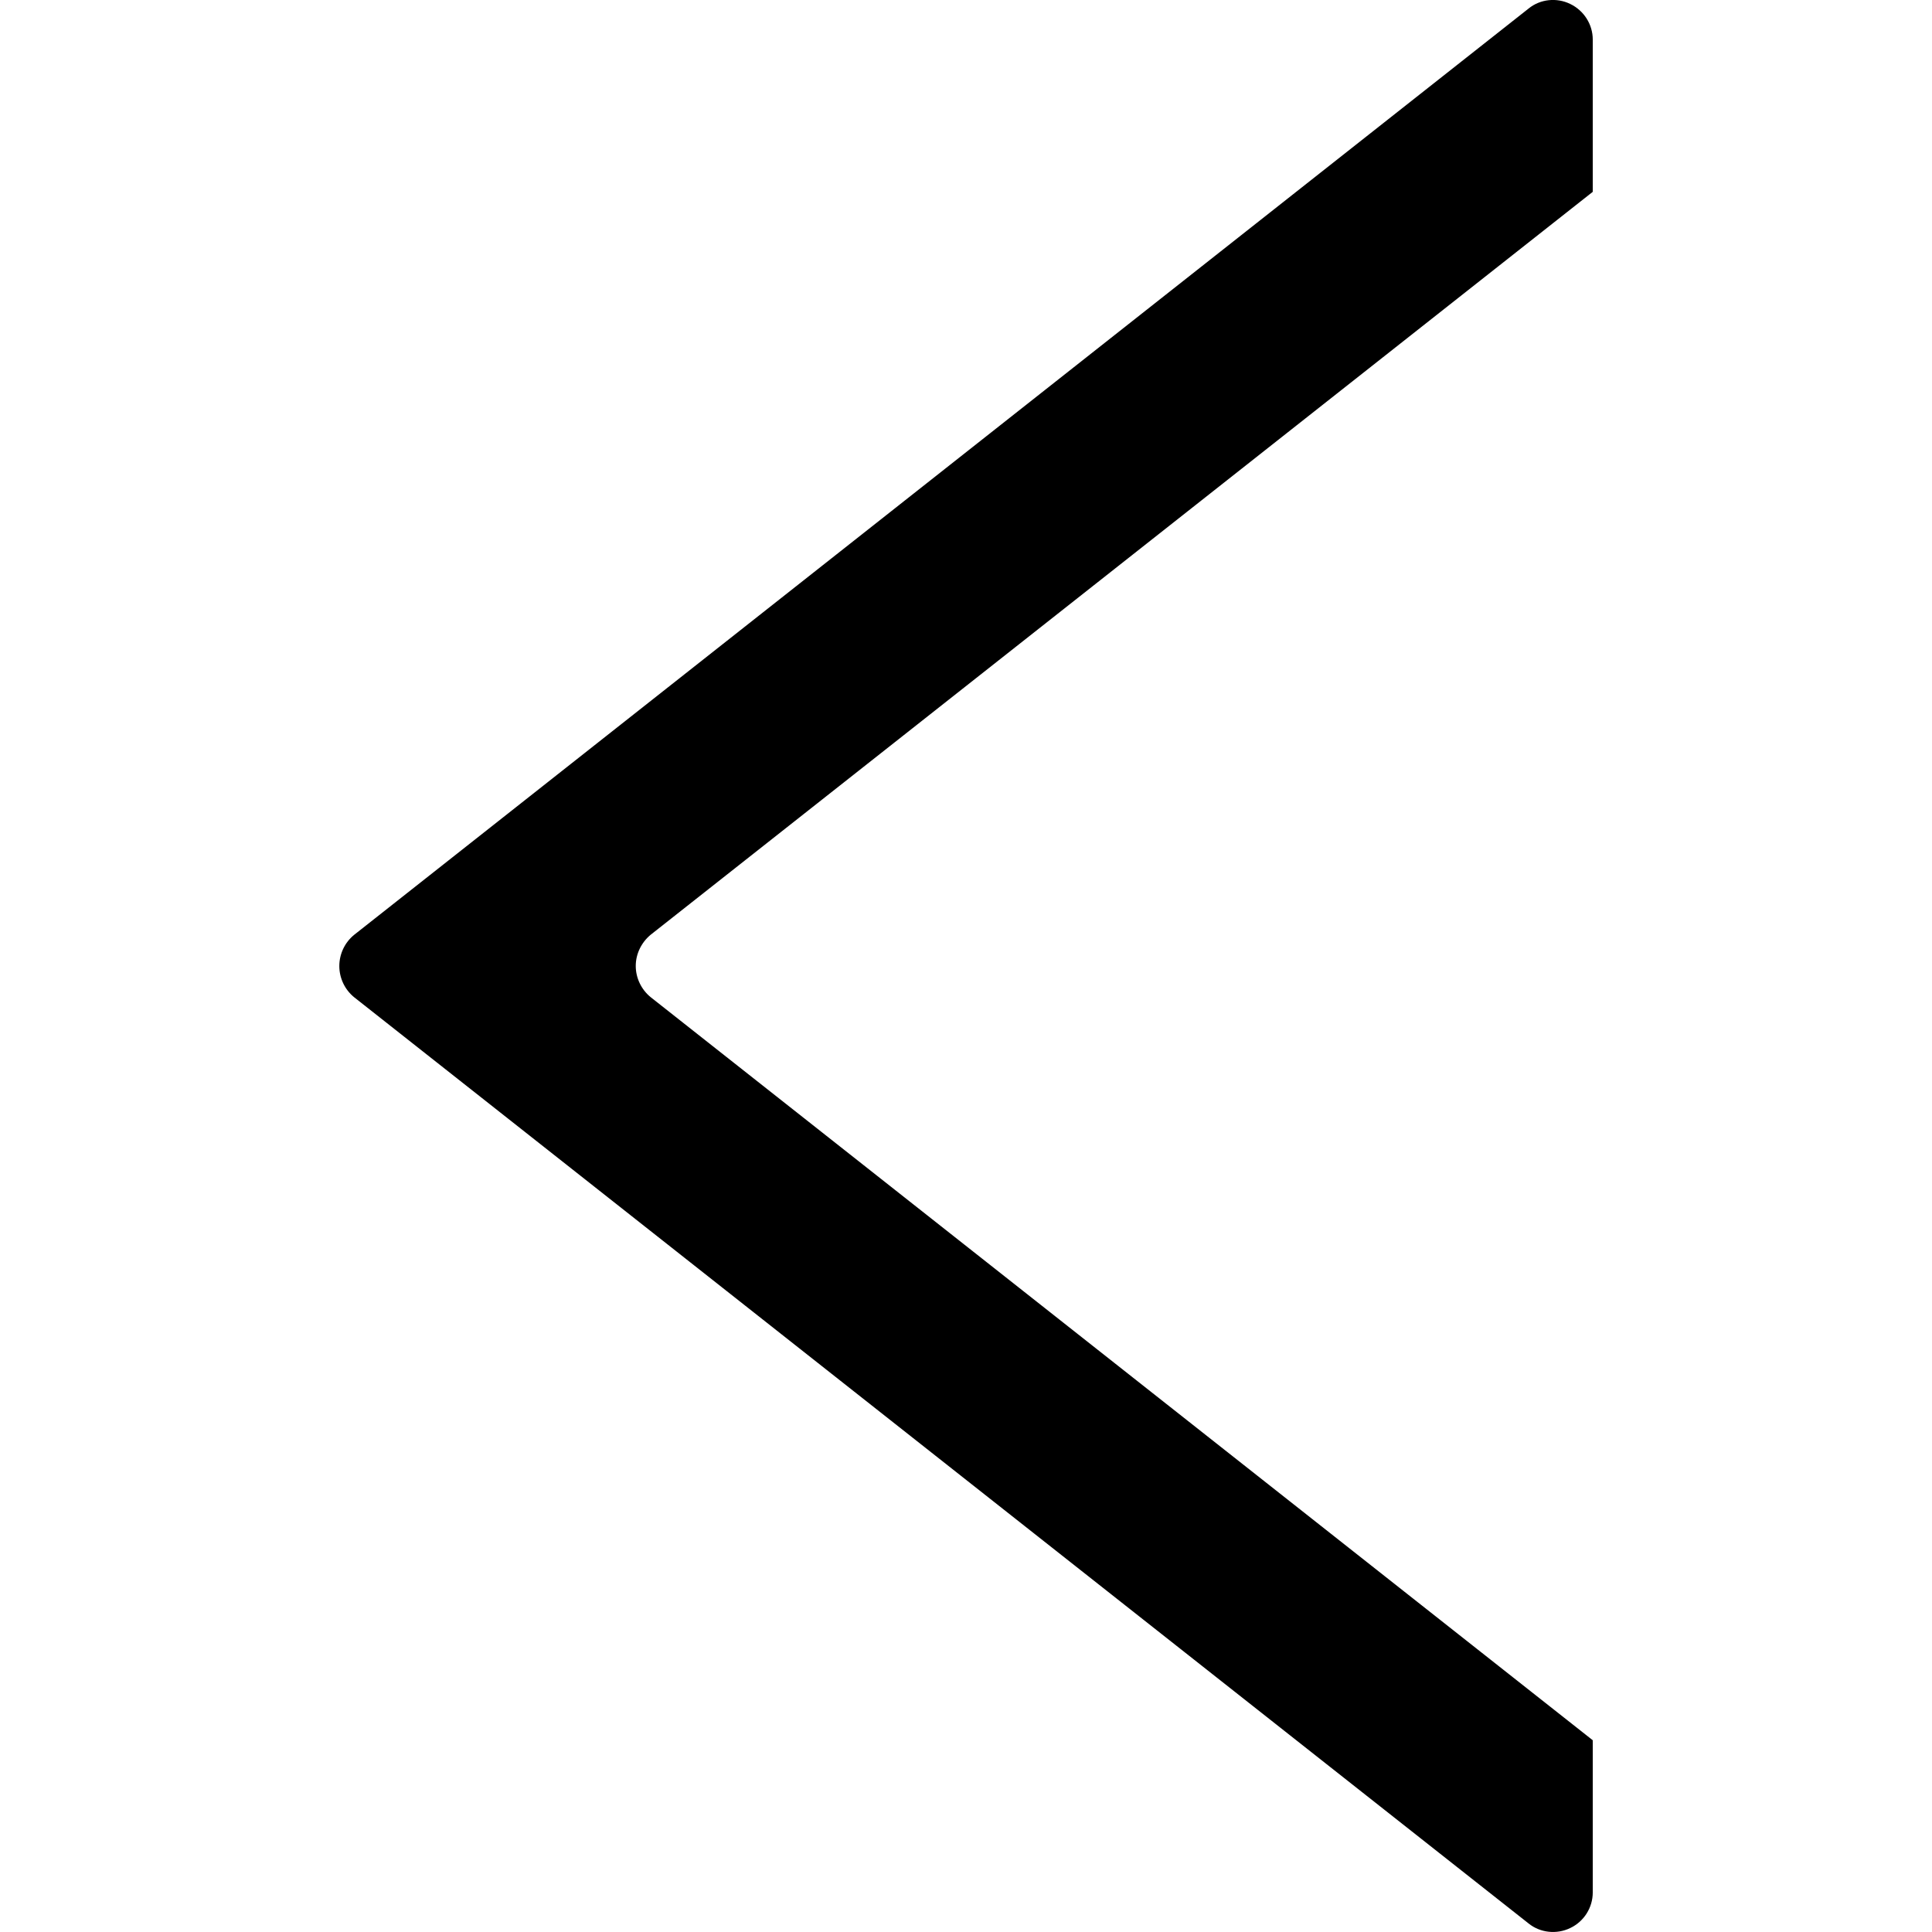
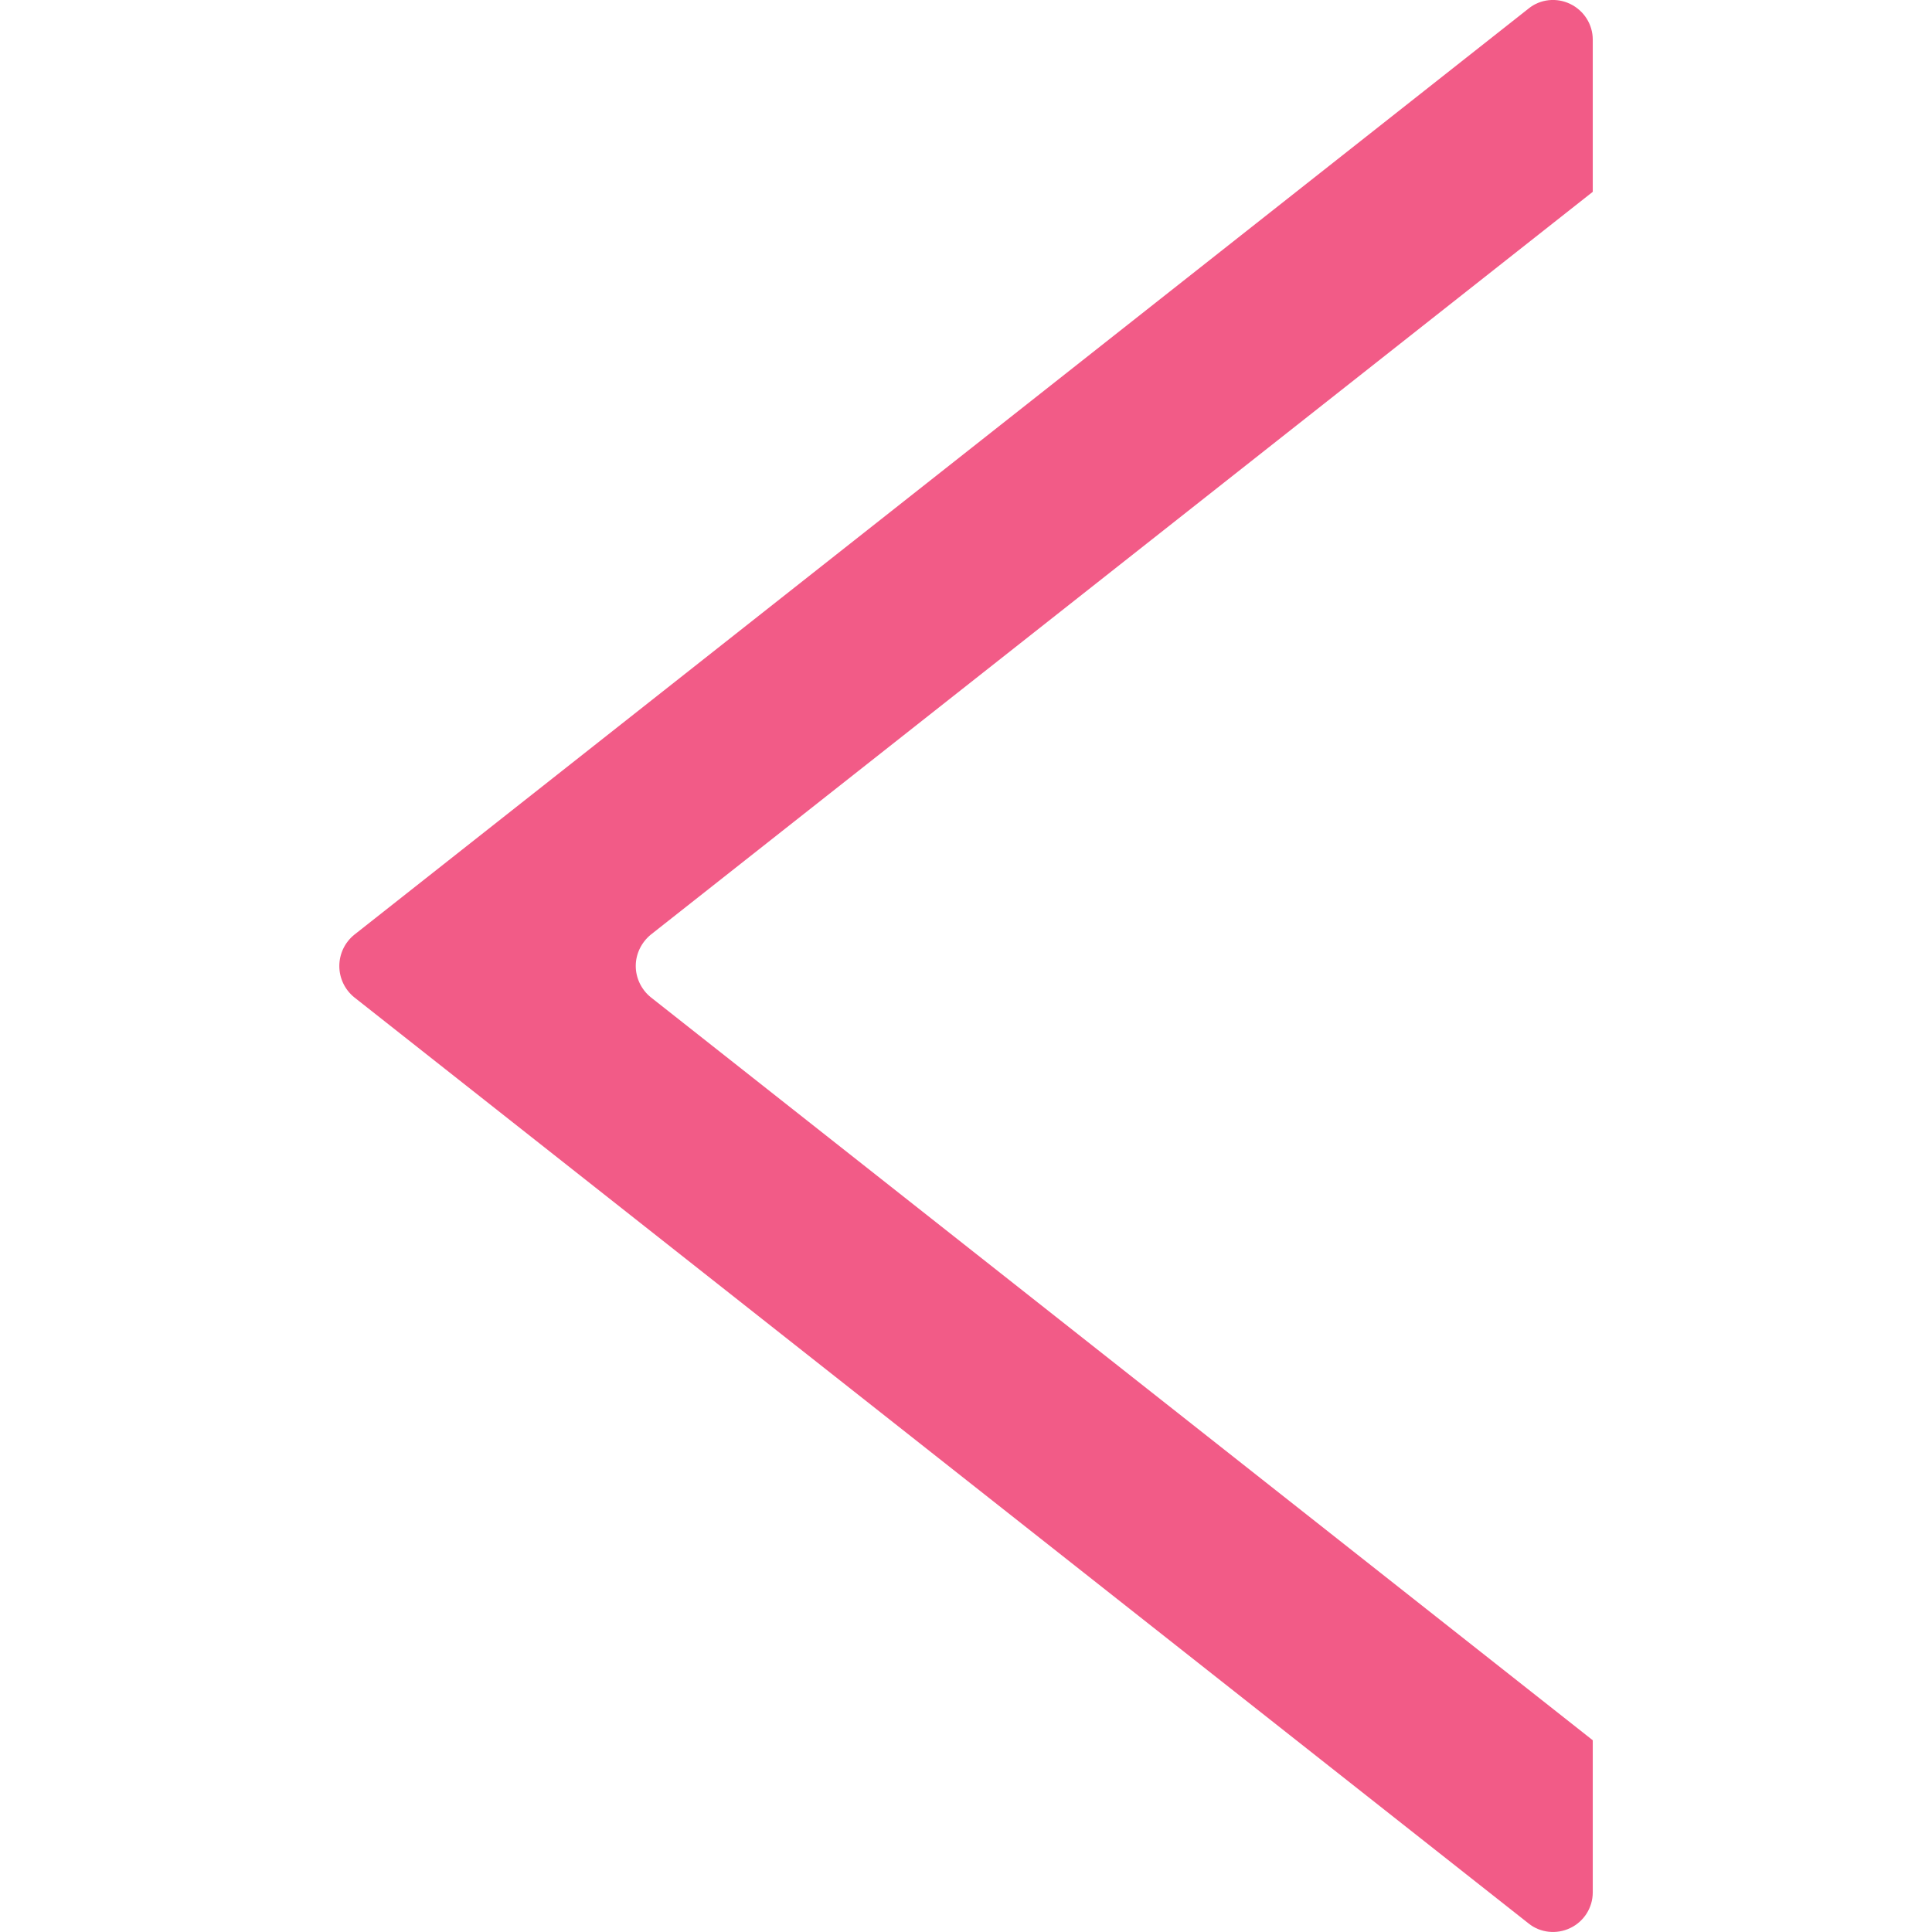
- <svg xmlns="http://www.w3.org/2000/svg" height="50" width="50" version="1.1" id="Capa_1" x="0px" y="0px" viewBox="0 0 25.451 25.451" style="enable-background:new 0 0 25.451 25.451;" xml:space="preserve">
+ <svg xmlns="http://www.w3.org/2000/svg" height="50" width="50" version="1.1" fill="#f25b87" id="Capa_1" x="0px" y="0px" viewBox="0 0 25.451 25.451" style="enable-background:new 0 0 25.451 25.451;" xml:space="preserve">
  <g>
    <g id="c185_triangle">
      <path d="M20.982,0.521v2.006L8.57,12.315c-0.121,0.101-0.195,0.251-0.195,0.41s0.074,0.311,0.195,0.41l12.412,9.79v2.005    c0,0.199-0.115,0.383-0.297,0.469c-0.178,0.086-0.395,0.064-0.549-0.061L4.664,13.136c-0.122-0.1-0.194-0.251-0.194-0.41    s0.072-0.31,0.194-0.41L20.136,0.113c0.154-0.126,0.371-0.148,0.549-0.061C20.866,0.139,20.982,0.322,20.982,0.521z" />
    </g>
    <g id="Capa_1_58_">
	</g>
  </g>
  <g>
</g>
  <g>
</g>
  <g>
</g>
  <g>
</g>
  <g>
</g>
  <g>
</g>
  <g>
</g>
  <g>
</g>
  <g>
</g>
  <g>
</g>
  <g>
</g>
  <g>
</g>
  <g>
</g>
  <g>
</g>
  <g>
</g>
</svg>
